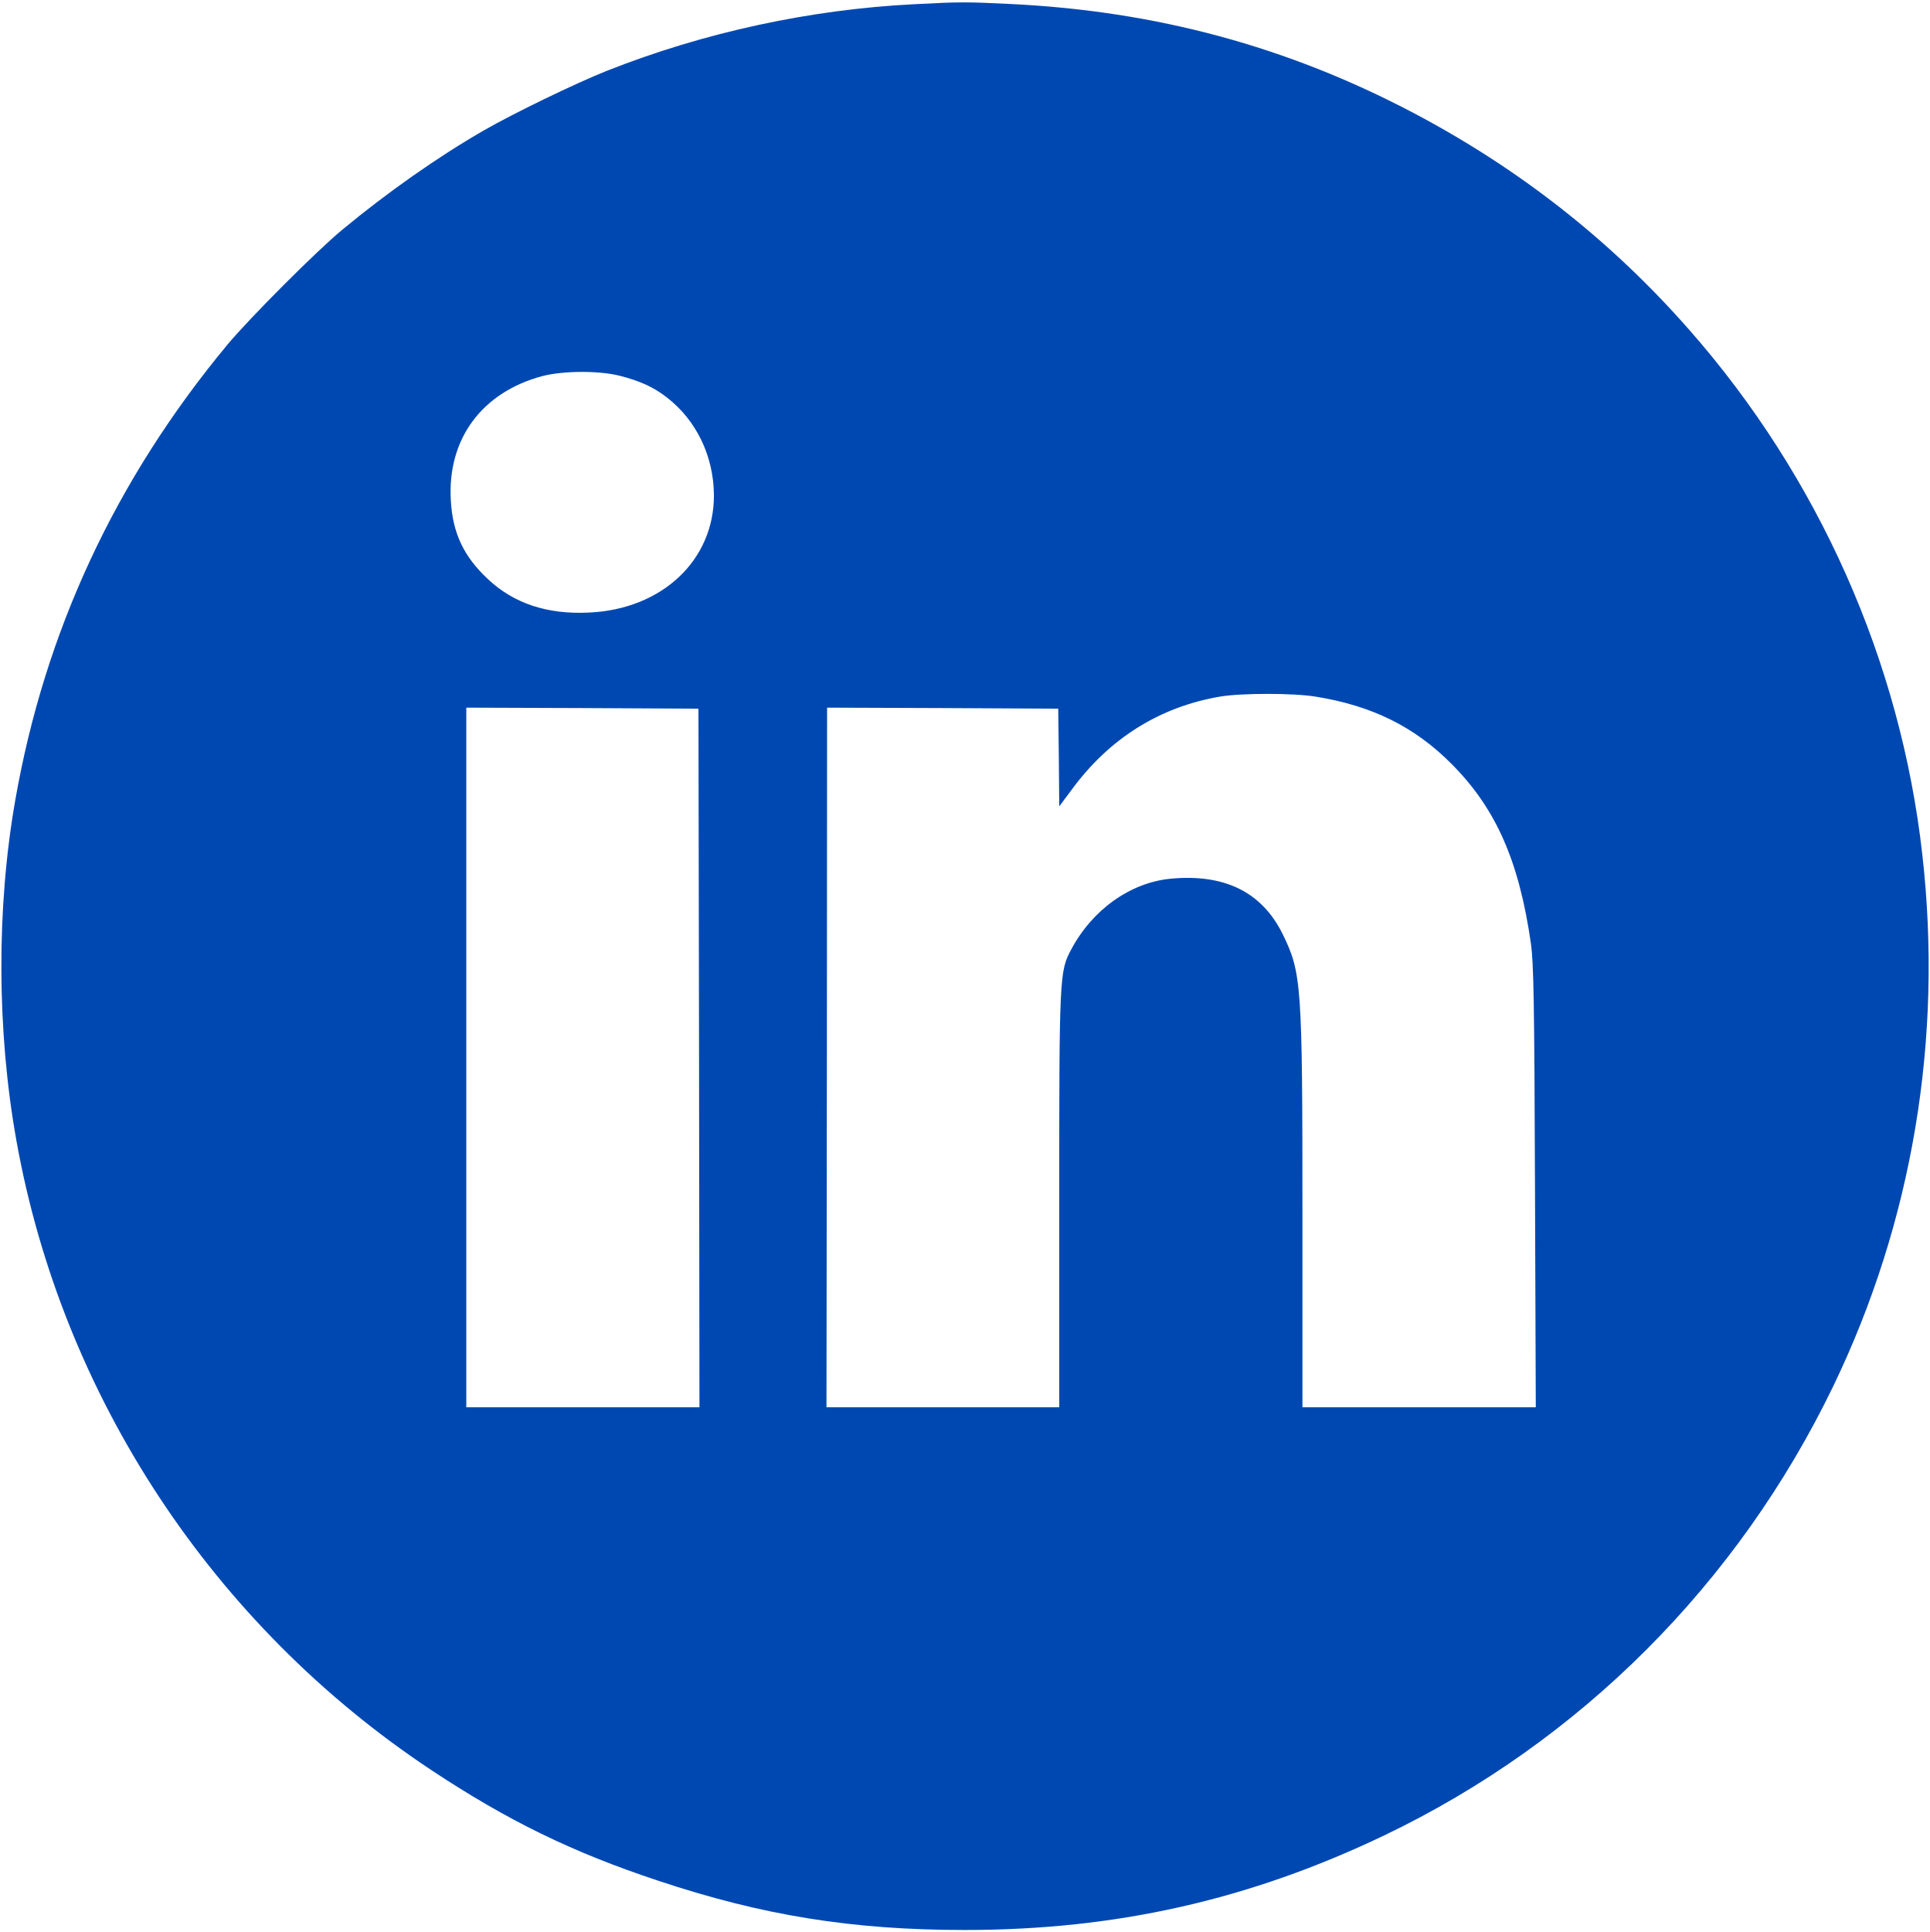
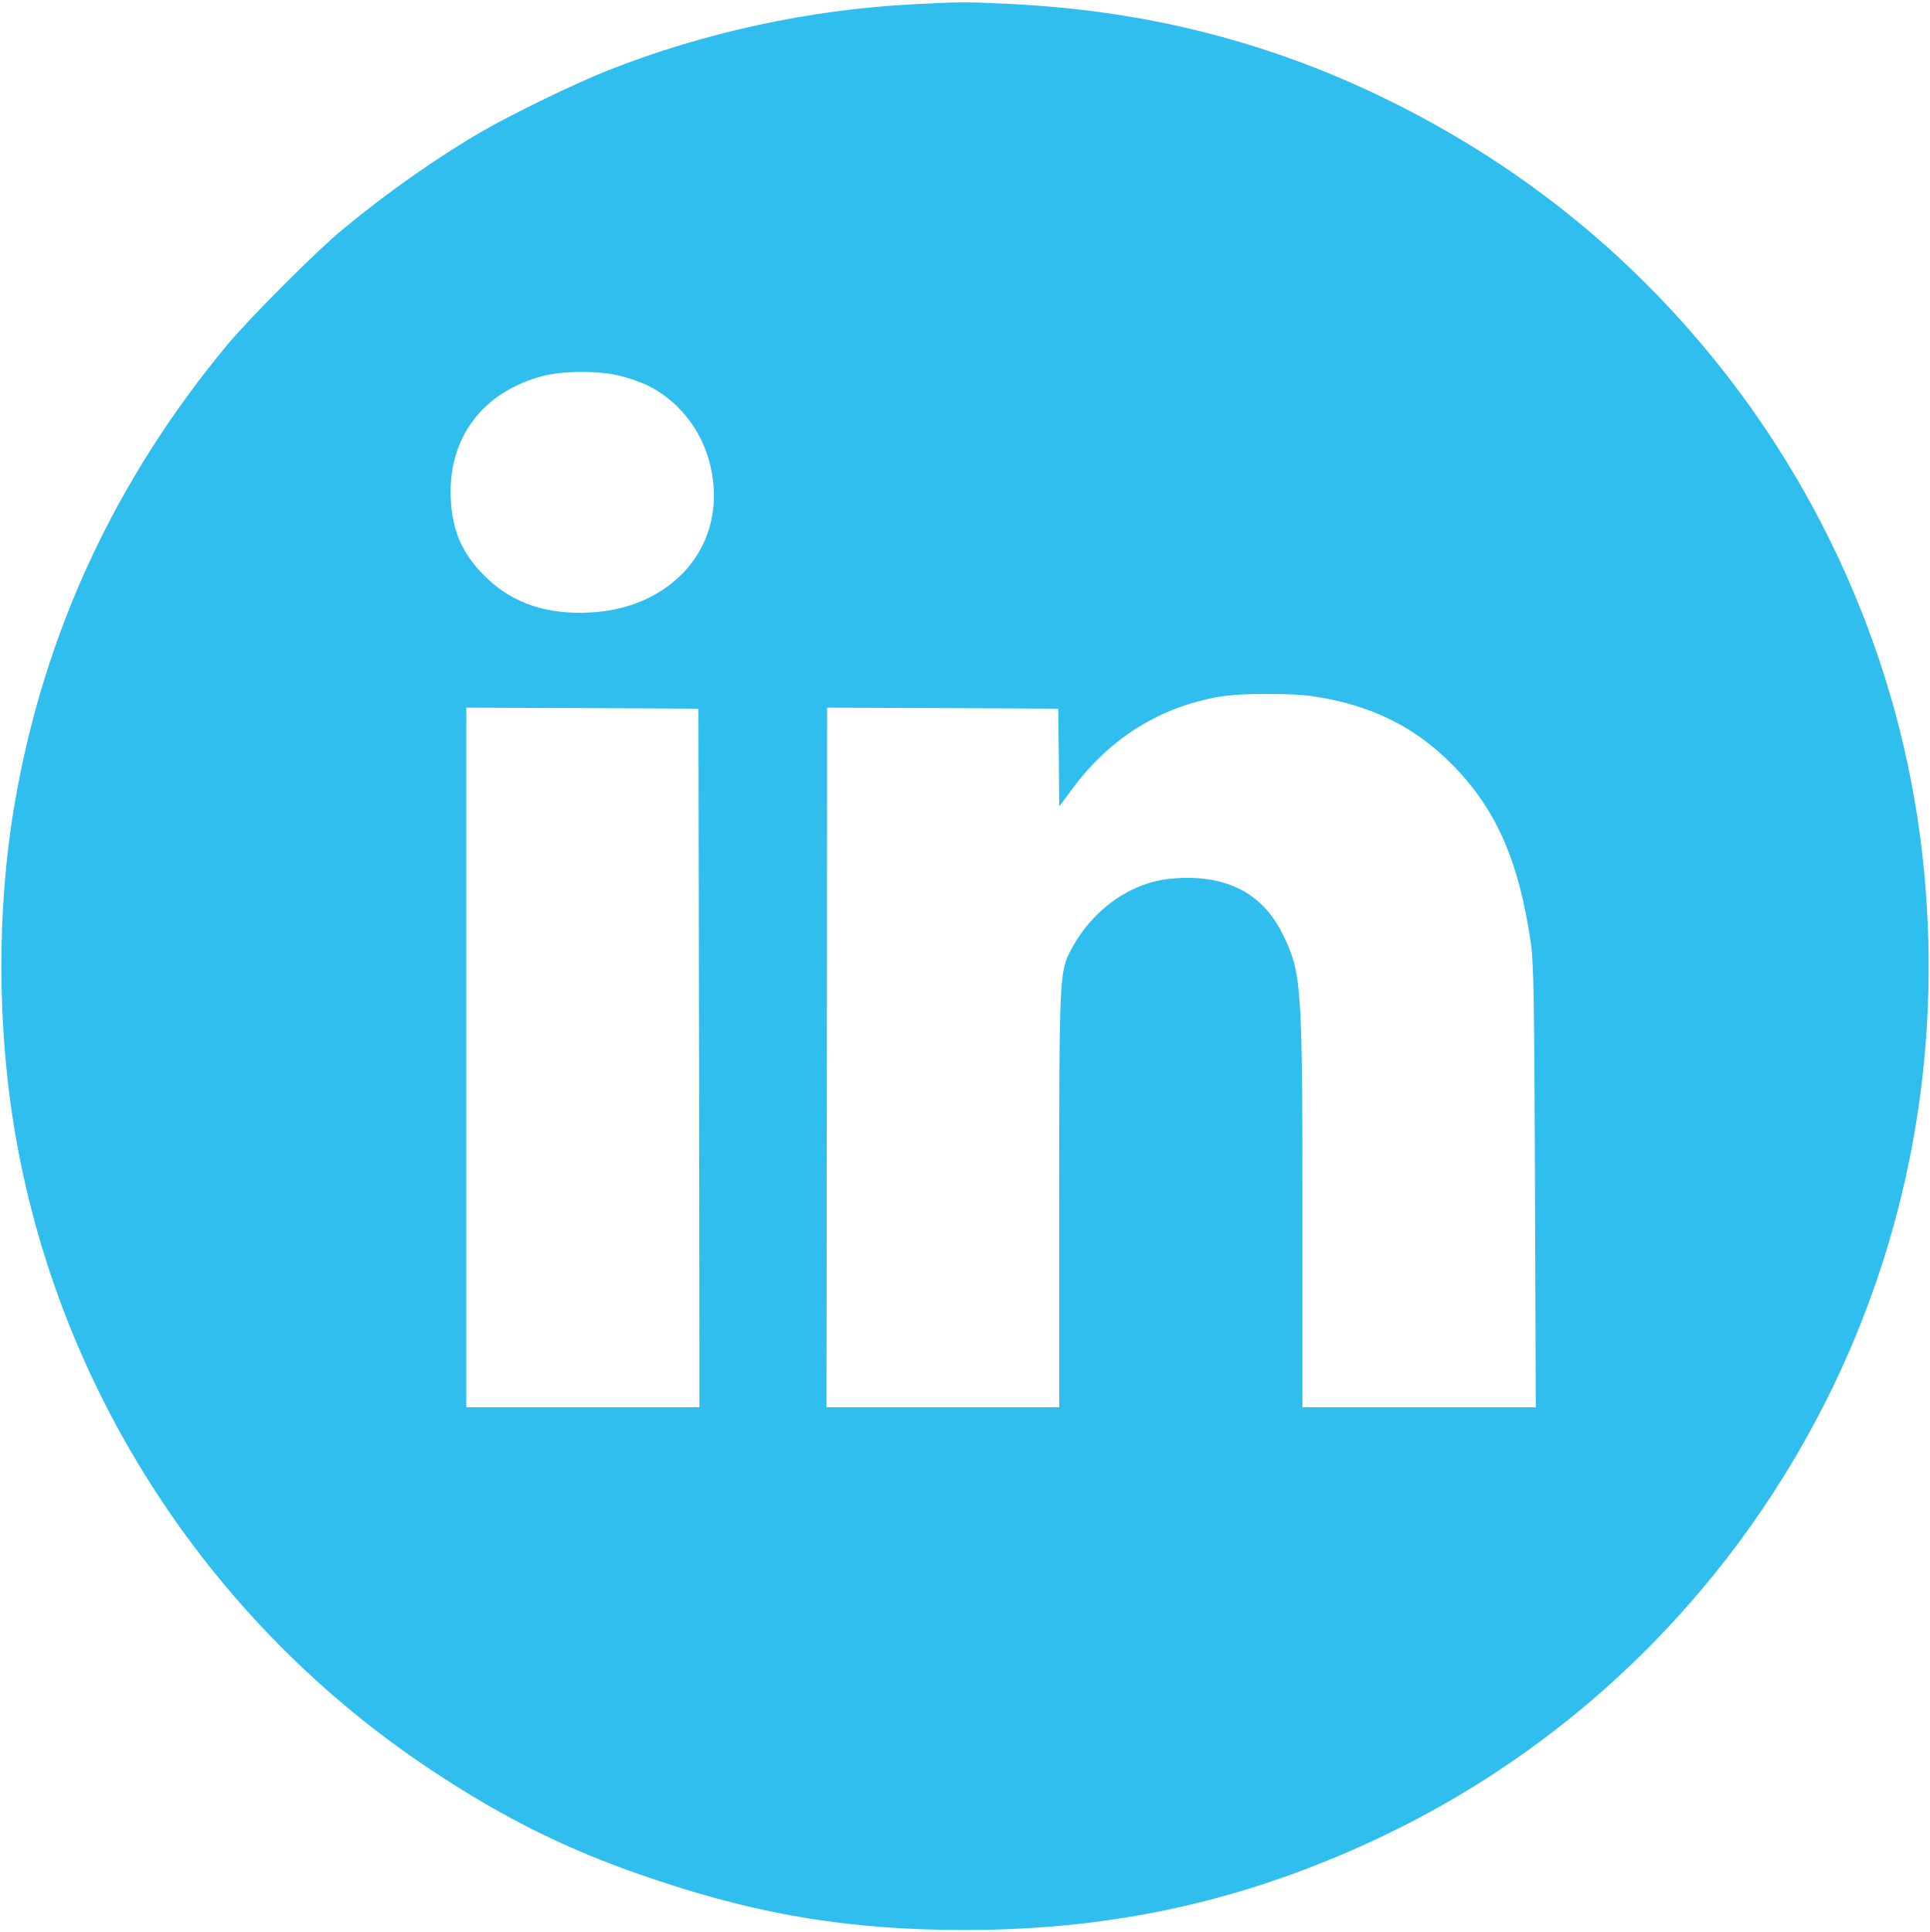
<svg xmlns="http://www.w3.org/2000/svg" version="1.0" width="960pt" height="961pt" viewBox="0 0 960 961" preserveAspectRatio="xMidYMid meet" id="svg6">
  <defs id="defs10" />
  <g transform="translate(0,961) scale(0.1,-0.1)" fill="#000000" stroke="none" id="g4" style="fill:#0048b1;fill-opacity:1">
-     <path d="M4548 9589 c-518 -26 -1045 -140 -1528 -331 -154 -61 -468 -213 -615 -298 -226 -130 -479 -308 -700 -491 -128 -105 -466 -444 -574 -574 -557 -671 -908 -1426 -1055 -2265 -94 -536 -92 -1146 5 -1690 227 -1274 977 -2413 2064 -3134 379 -251 701 -409 1130 -551 519 -173 966 -245 1525 -245 754 0 1417 150 2088 471 973 466 1758 1251 2233 2234 394 817 547 1729 443 2645 -108 961 -516 1878 -1160 2610 -390 444 -847 802 -1373 1079 -627 330 -1280 506 -2001 541 -225 11 -253 11 -482 -1z m-1465 -1848 c105 -27 169 -57 235 -108 147 -114 232 -291 234 -484 2 -325 -258 -570 -622 -586 -207 -10 -373 45 -502 166 -121 113 -176 229 -185 392 -18 306 155 539 458 619 103 26 279 27 382 1z m3462 -1596 c281 -45 493 -150 676 -334 222 -222 337 -484 396 -896 13 -93 17 -280 20 -1207 l4 -1098 -580 0 -581 0 0 953 c0 1156 -4 1208 -99 1402 -104 209 -290 300 -559 274 -199 -20 -387 -154 -492 -351 -59 -110 -60 -130 -60 -1260 l0 -1018 -579 0 -579 0 2 1740 1 1740 575 -2 575 -3 3 -243 2 -243 62 83 c187 255 438 412 738 463 105 18 365 18 475 0z m-3067 -1797 l2 -1738 -580 0 -580 0 0 1740 0 1740 578 -2 577 -3 3 -1737z" id="path2" style="fill:#0048b1;fill-opacity:1" />
+     <path d="M4548 9589 c-518 -26 -1045 -140 -1528 -331 -154 -61 -468 -213 -615 -298 -226 -130 -479 -308 -700 -491 -128 -105 -466 -444 -574 -574 -557 -671 -908 -1426 -1055 -2265 -94 -536 -92 -1146 5 -1690 227 -1274 977 -2413 2064 -3134 379 -251 701 -409 1130 -551 519 -173 966 -245 1525 -245 754 0 1417 150 2088 471 973 466 1758 1251 2233 2234 394 817 547 1729 443 2645 -108 961 -516 1878 -1160 2610 -390 444 -847 802 -1373 1079 -627 330 -1280 506 -2001 541 -225 11 -253 11 -482 -1z m-1465 -1848 c105 -27 169 -57 235 -108 147 -114 232 -291 234 -484 2 -325 -258 -570 -622 -586 -207 -10 -373 45 -502 166 -121 113 -176 229 -185 392 -18 306 155 539 458 619 103 26 279 27 382 1z m3462 -1596 c281 -45 493 -150 676 -334 222 -222 337 -484 396 -896 13 -93 17 -280 20 -1207 l4 -1098 -580 0 -581 0 0 953 c0 1156 -4 1208 -99 1402 -104 209 -290 300 -559 274 -199 -20 -387 -154 -492 -351 -59 -110 -60 -130 -60 -1260 l0 -1018 -579 0 -579 0 2 1740 1 1740 575 -2 575 -3 3 -243 2 -243 62 83 c187 255 438 412 738 463 105 18 365 18 475 0z m-3067 -1797 l2 -1738 -580 0 -580 0 0 1740 0 1740 578 -2 577 -3 3 -1737z" id="path2" style="fill:#2fbeee;fill-opacity:1" />
  </g>
</svg>
